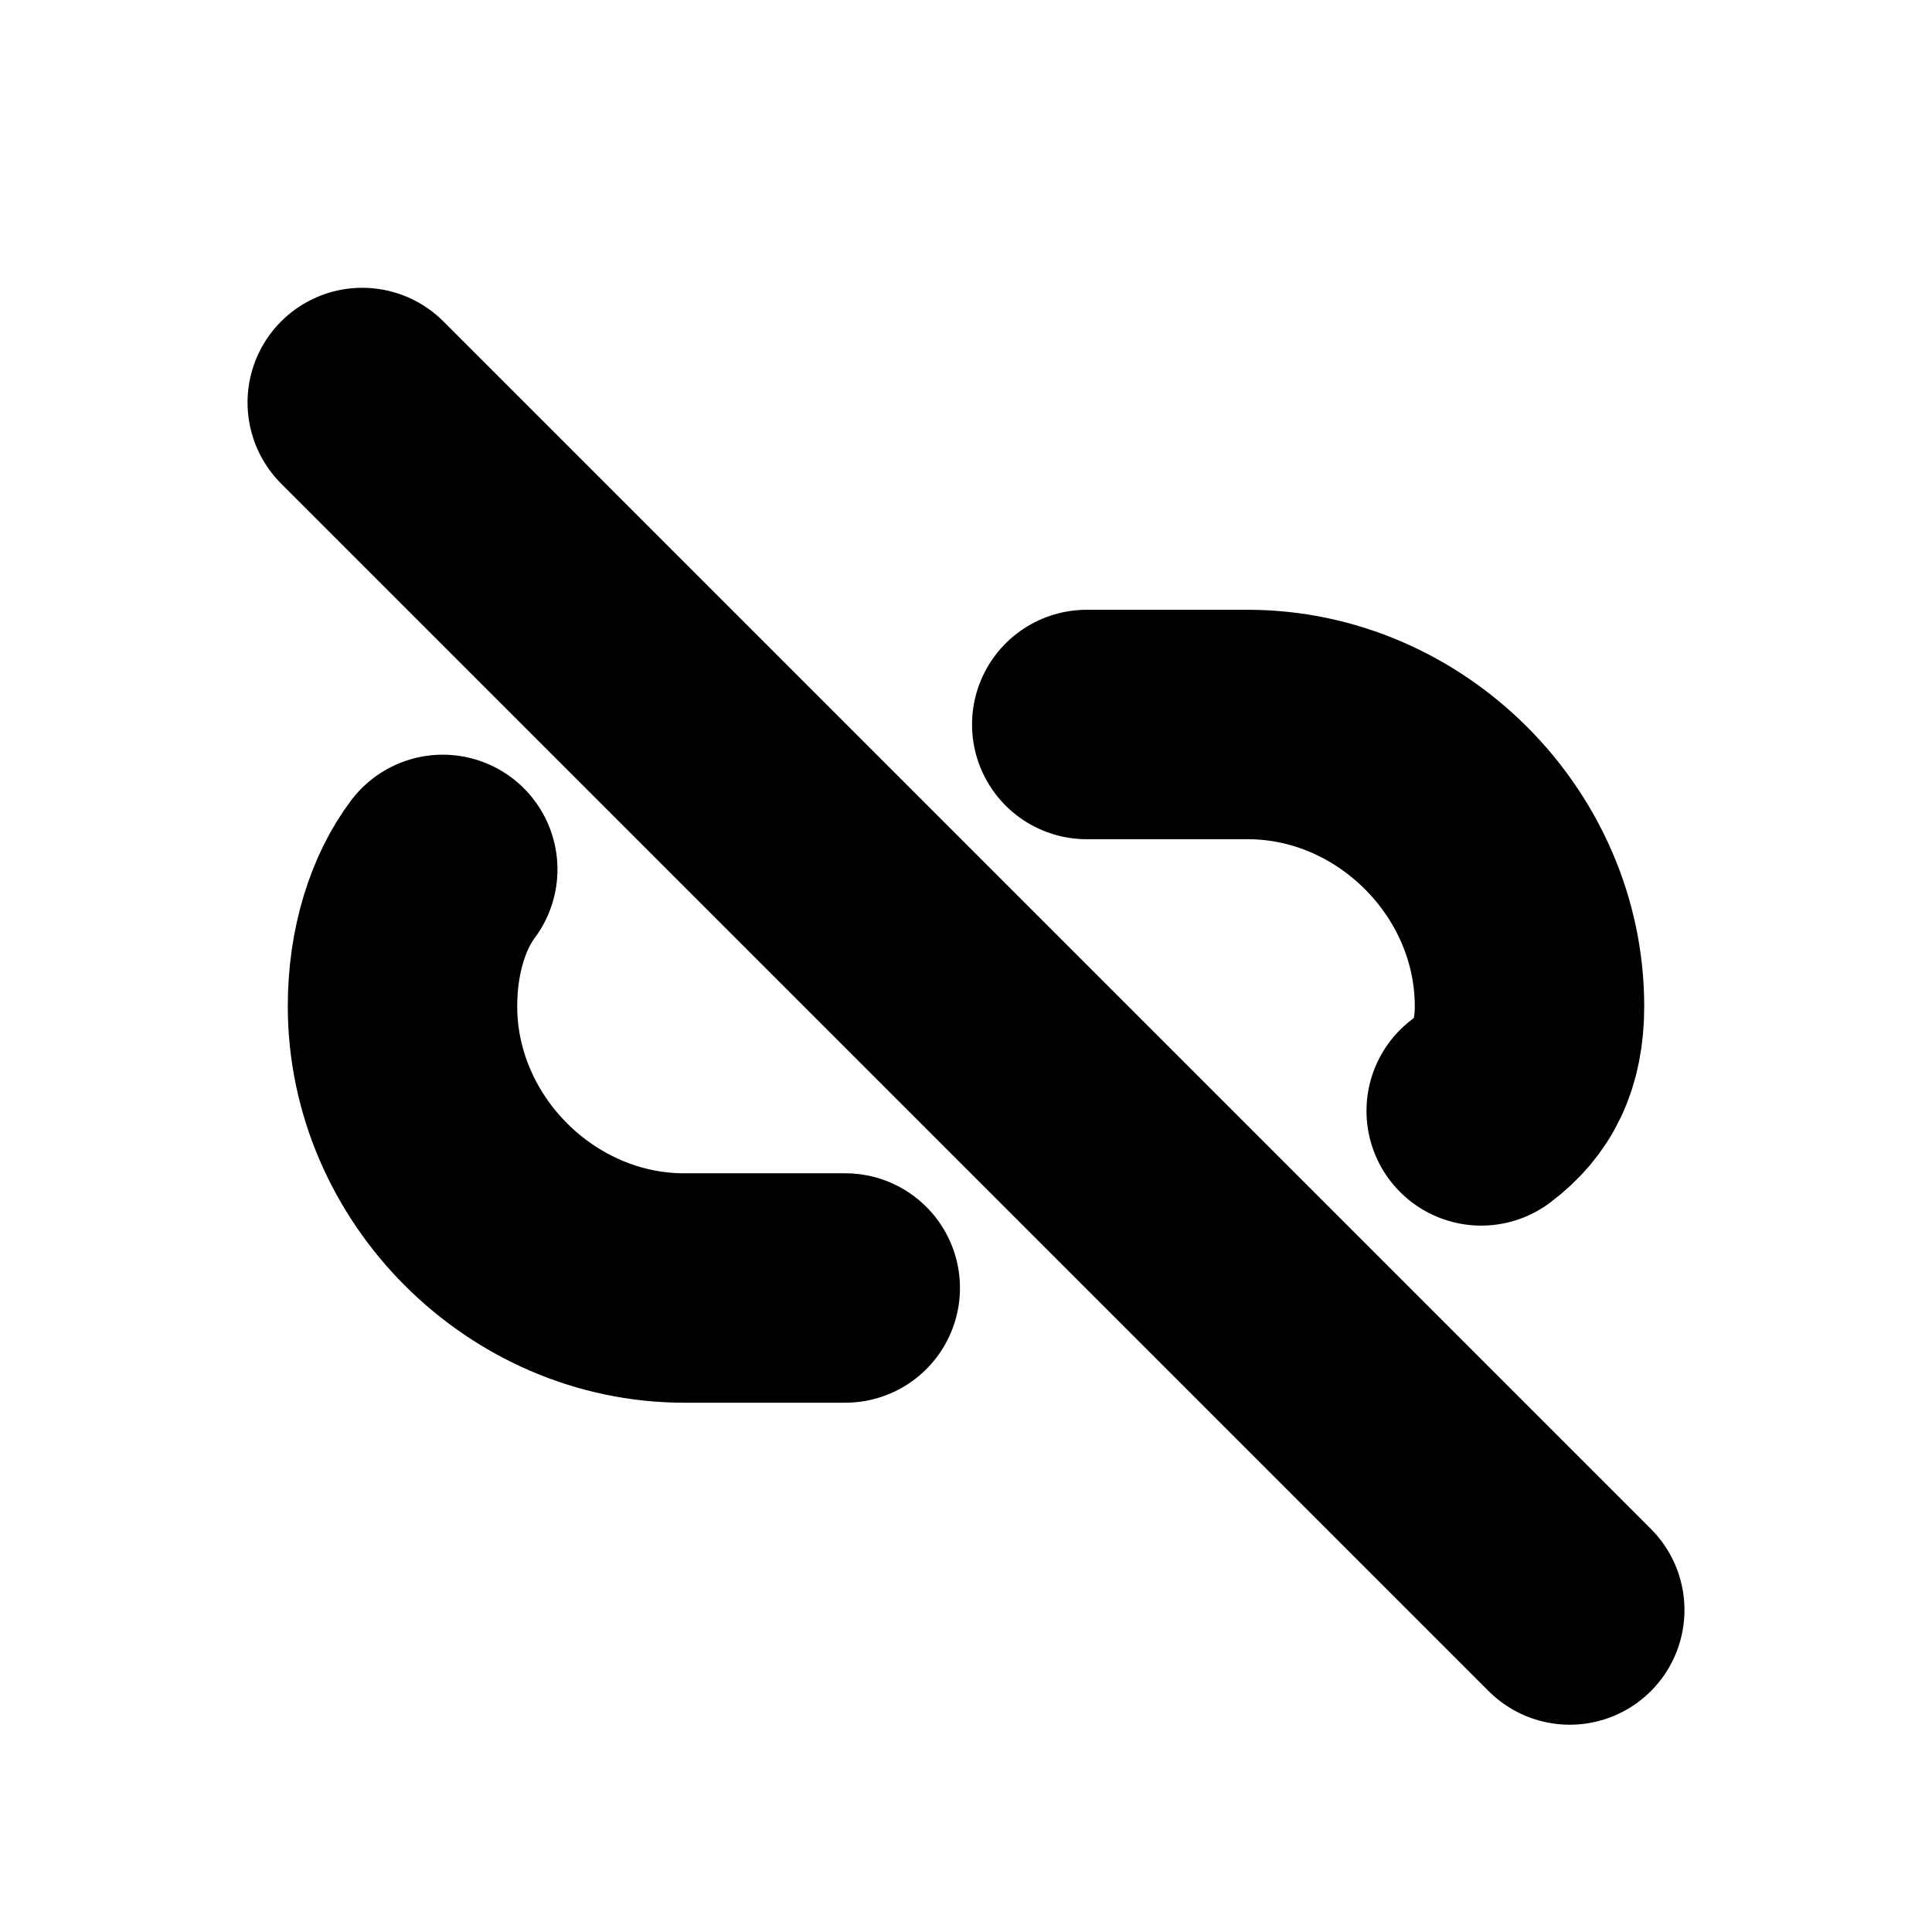
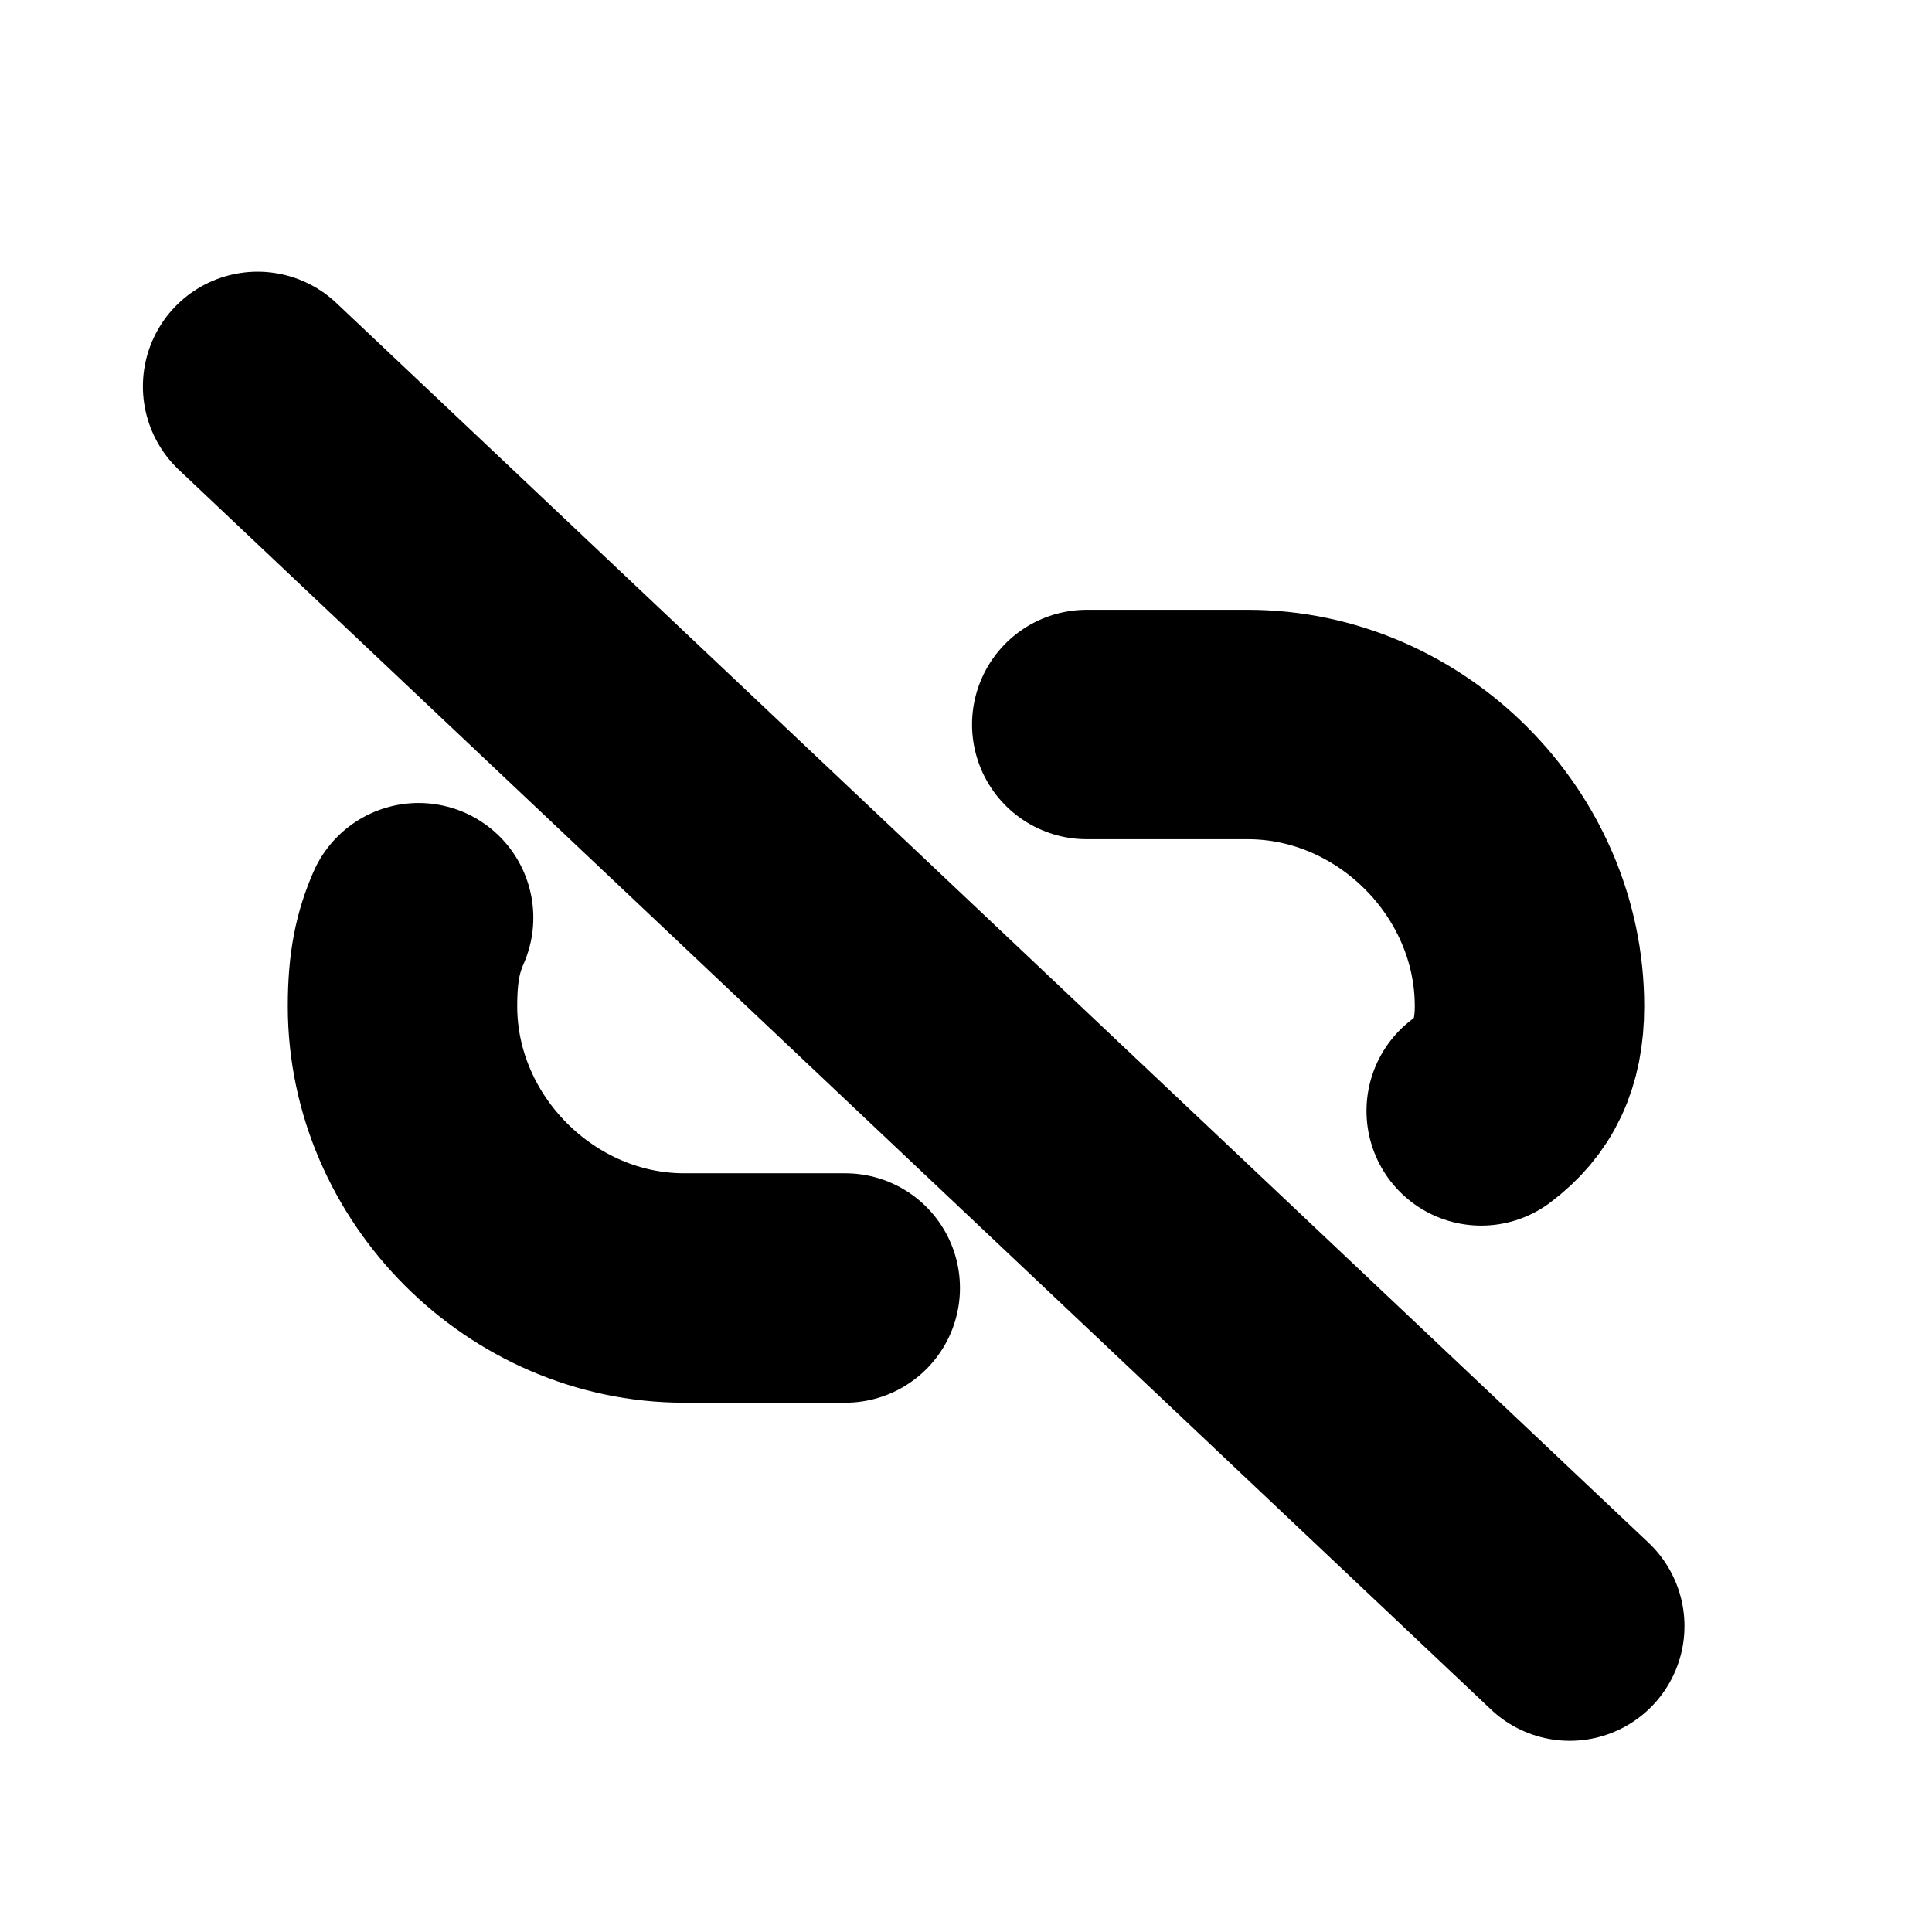
<svg xmlns="http://www.w3.org/2000/svg" viewBox="0 0 24 24" width="24" height="24" fill="none" aria-hidden="true">
-   <path d="M10.5 16 H8.5 C6.6 16 5 14.4 5 12.5 C5 11.8 5.2 11.2 5.5 10.8" stroke="currentColor" stroke-width="2.85" stroke-linecap="round" stroke-linejoin="round" fill="none" />
+   <path d="M10.5 16 H8.5 C6.6 16 5 14.4 5 12.5 C5 12.0 5.07 11.7 5.2 11.4" stroke="currentColor" stroke-width="2.85" stroke-linecap="round" stroke-linejoin="round" fill="none" />
  <path d="M13.5 9 H15.5 C17.4 9 19 10.6 19 12.5 C19 13.1 18.8 13.5 18.4 13.8" stroke="currentColor" stroke-width="2.85" stroke-linecap="round" stroke-linejoin="round" fill="none" />
-   <path d="M4.5 5 L19.5 20" stroke="currentColor" stroke-width="2.85" stroke-linecap="round" stroke-linejoin="round" fill="none" />
+   <path d="M3.2 4.8 L19.5 20.2" stroke="currentColor" stroke-width="2.85" stroke-linecap="round" stroke-linejoin="round" fill="none" />
</svg>
